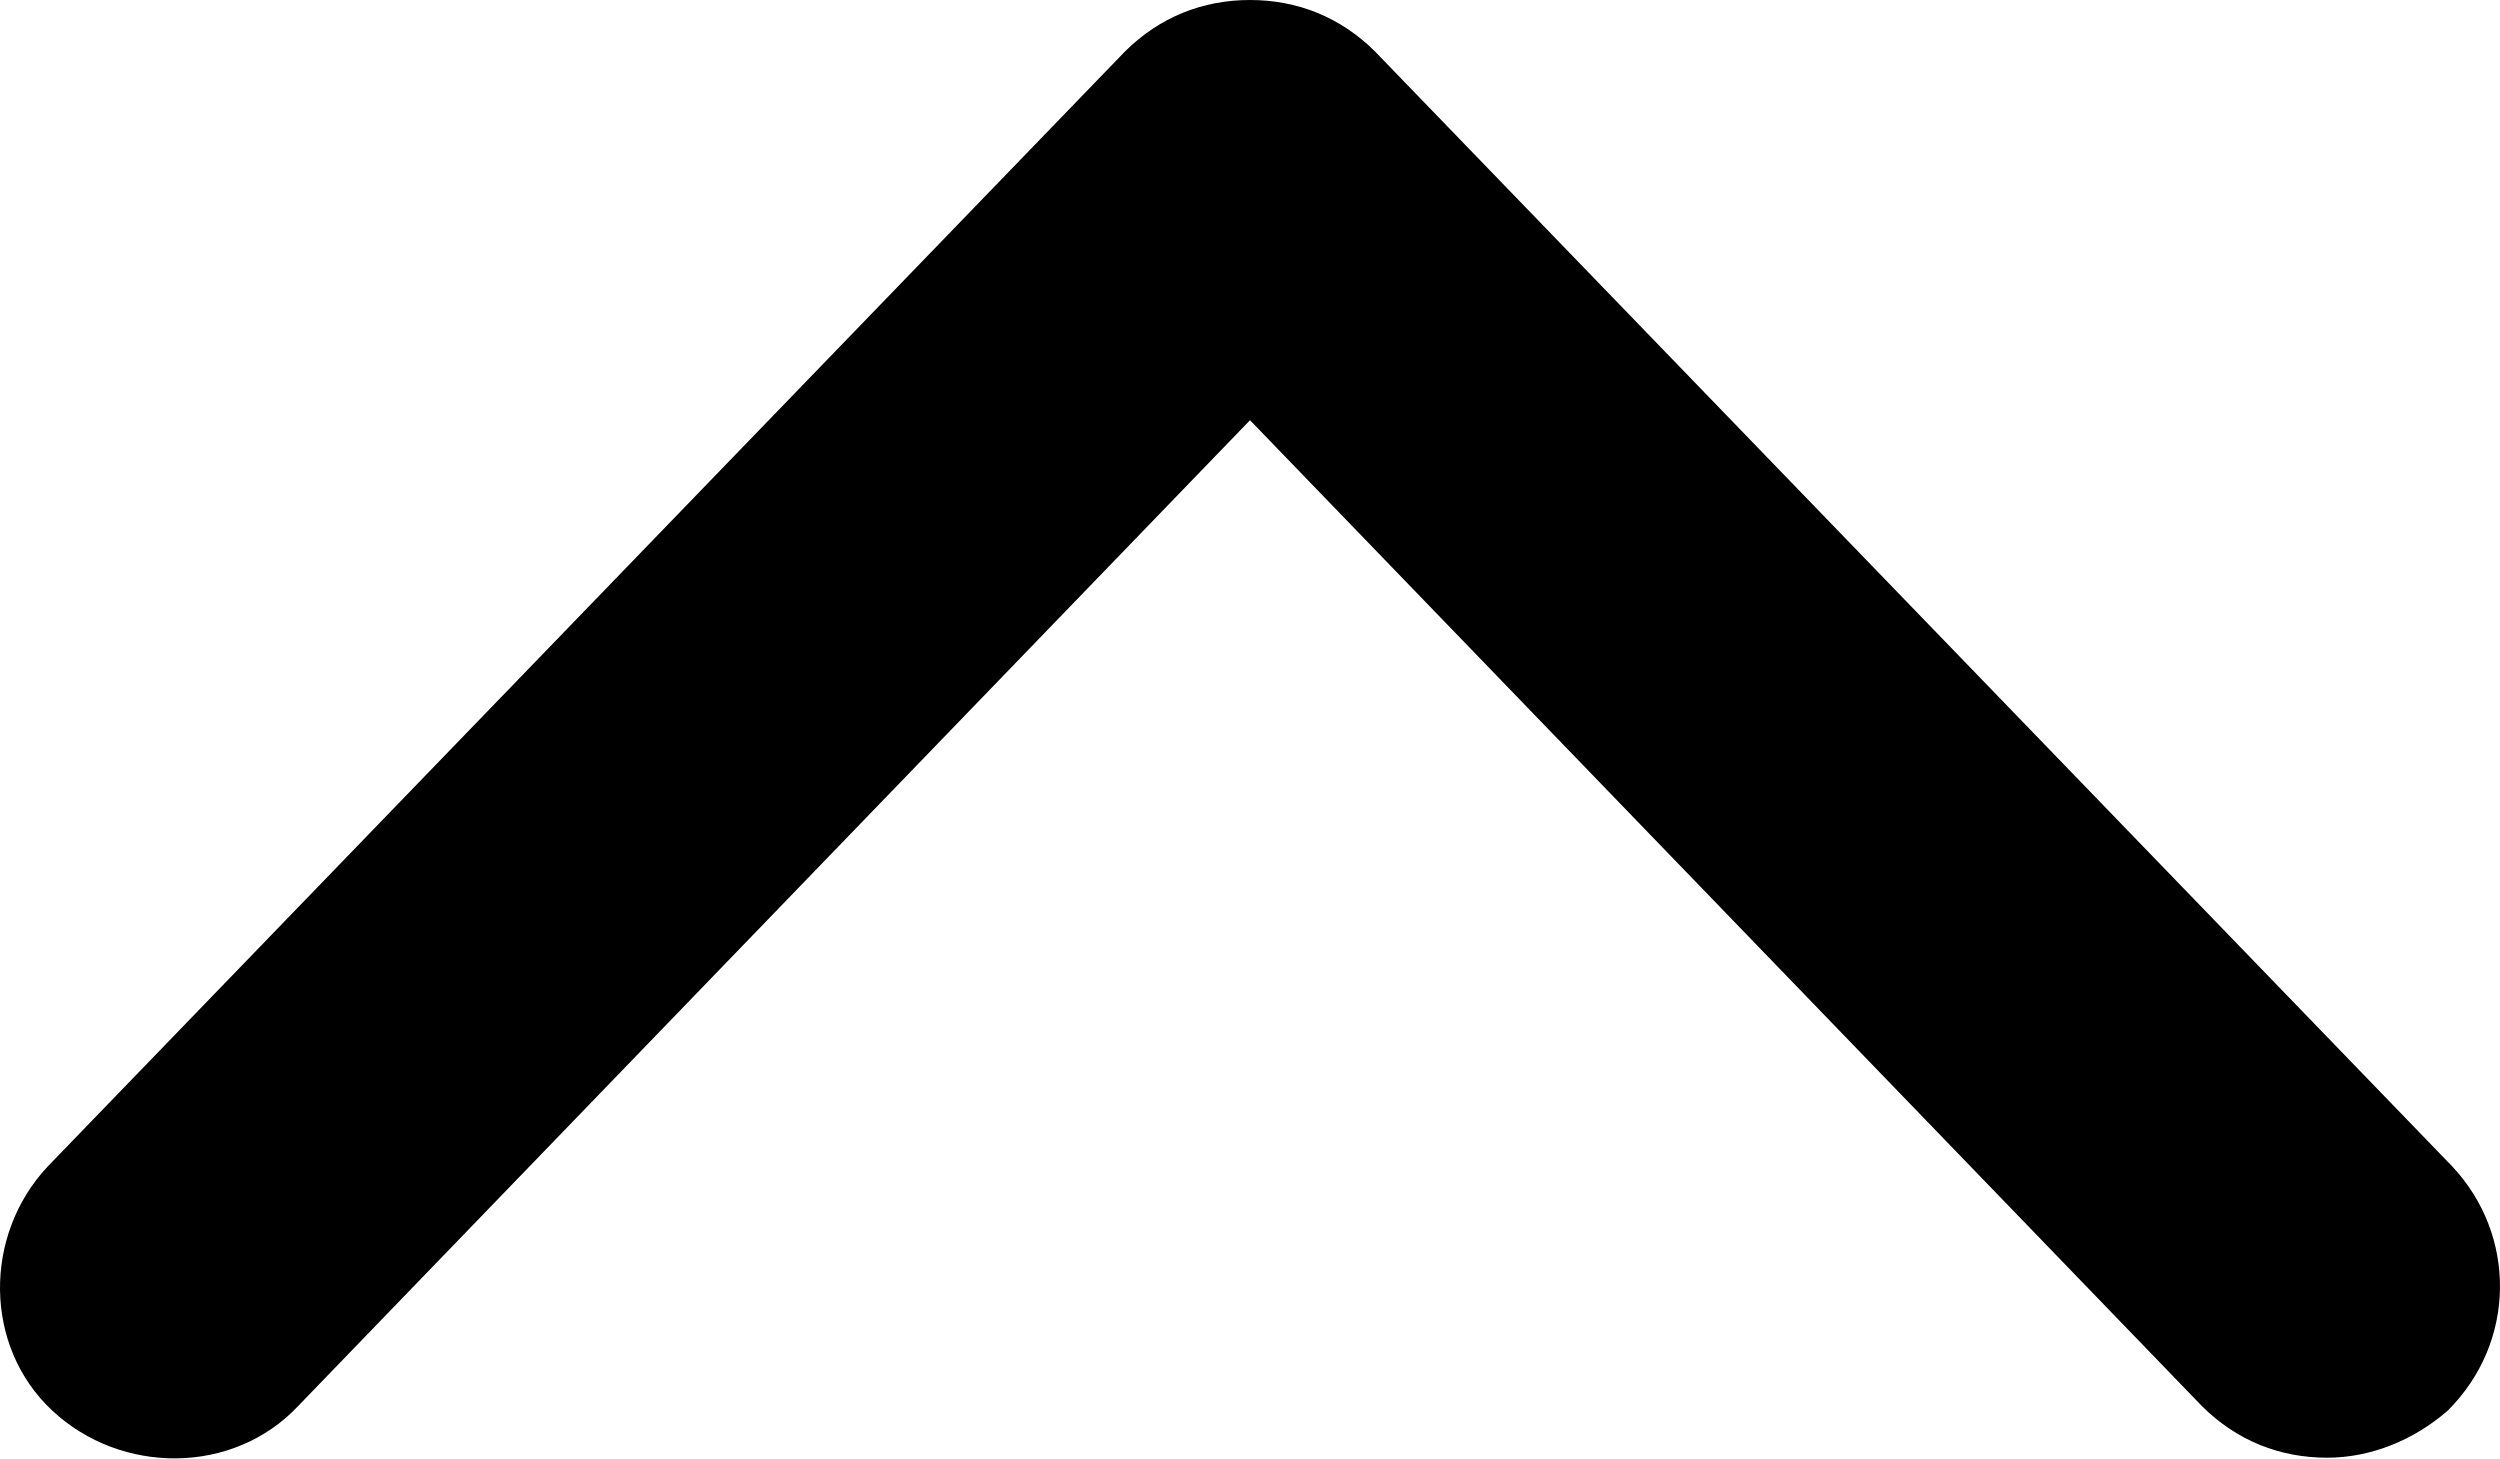
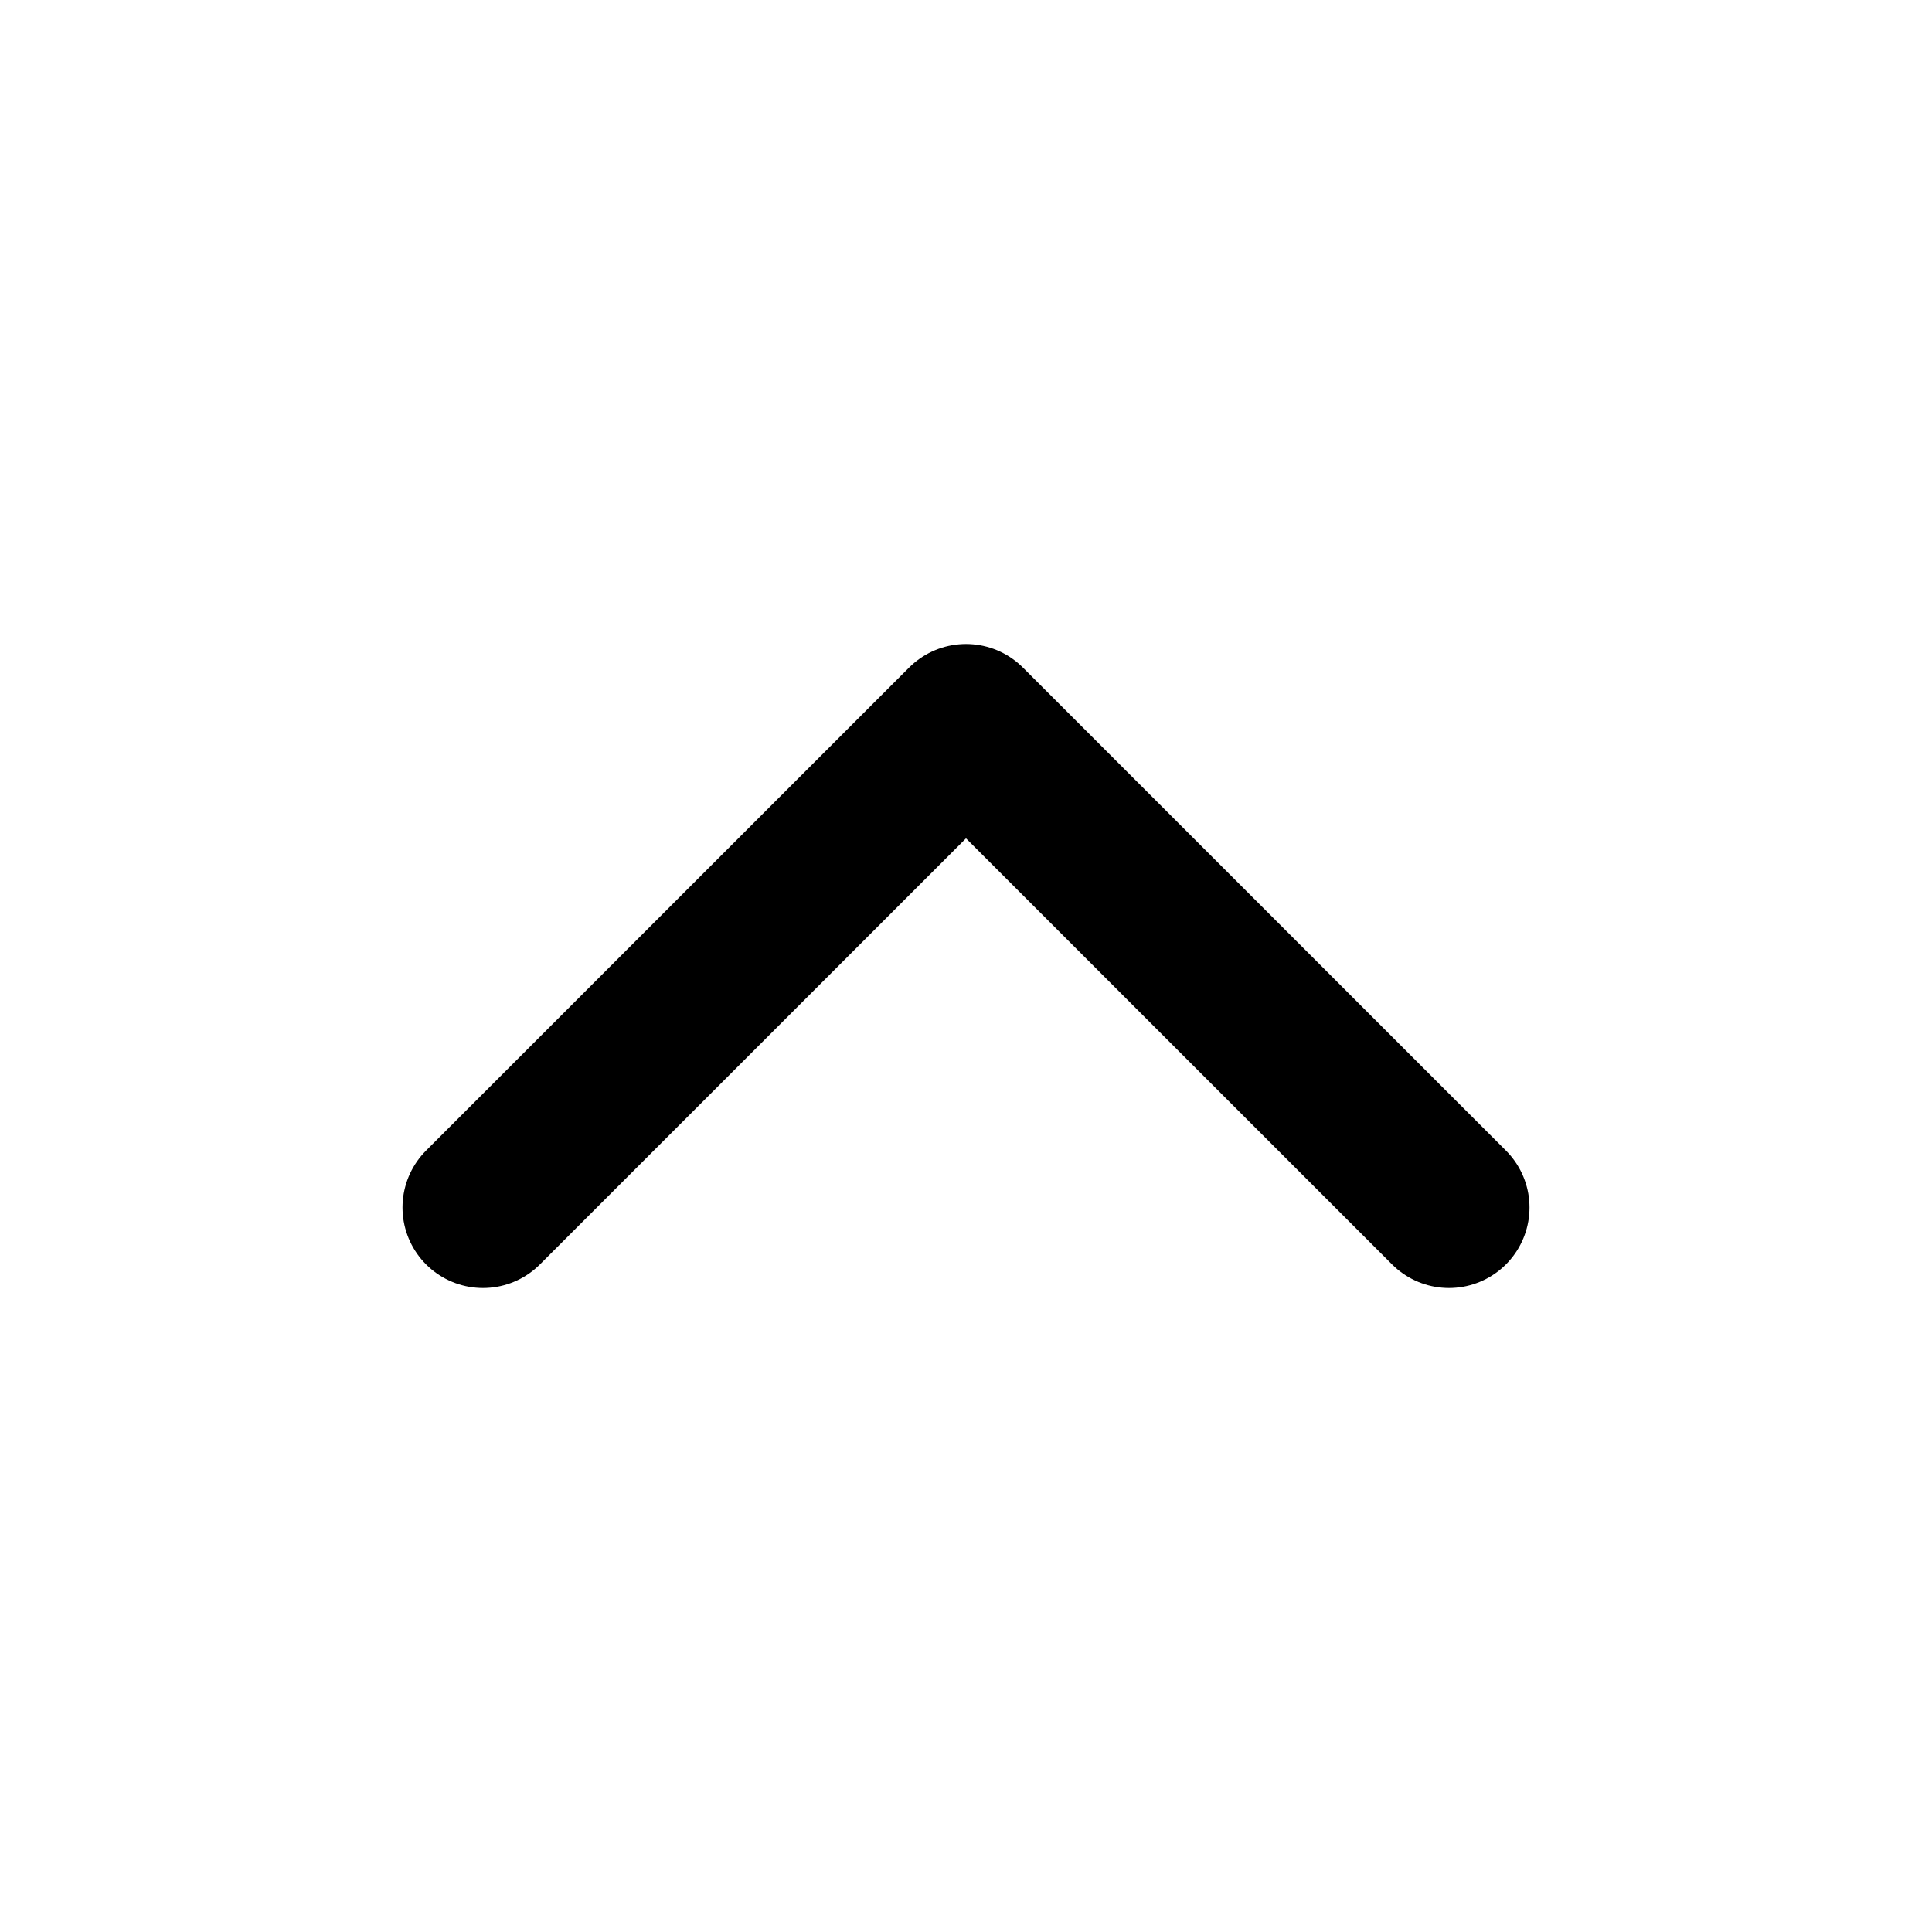
- <svg xmlns="http://www.w3.org/2000/svg" viewBox="0 0 12 7" fill="none">
-   <path d="M11.17 6.997C10.943 6.997 10.736 6.915 10.57 6.75L6 2.017L1.43 6.75C1.119 7.08 0.582 7.08 0.251 6.771C-0.08 6.462 -0.08 5.927 0.23 5.598L5.4 0.247C5.566 0.082 5.773 0 6 0C6.227 0 6.434 0.082 6.6 0.247L11.77 5.598C12.08 5.927 12.08 6.442 11.749 6.771C11.584 6.915 11.377 6.997 11.17 6.997Z" fill="currentColor" />
+ <svg xmlns="http://www.w3.org/2000/svg" viewBox="0 0 24 24" fill="none" stroke="currentColor" stroke-width="2" stroke-linecap="round" stroke-linejoin="round">
+   <polyline points="18 15 12 9 6 15" />
</svg>
